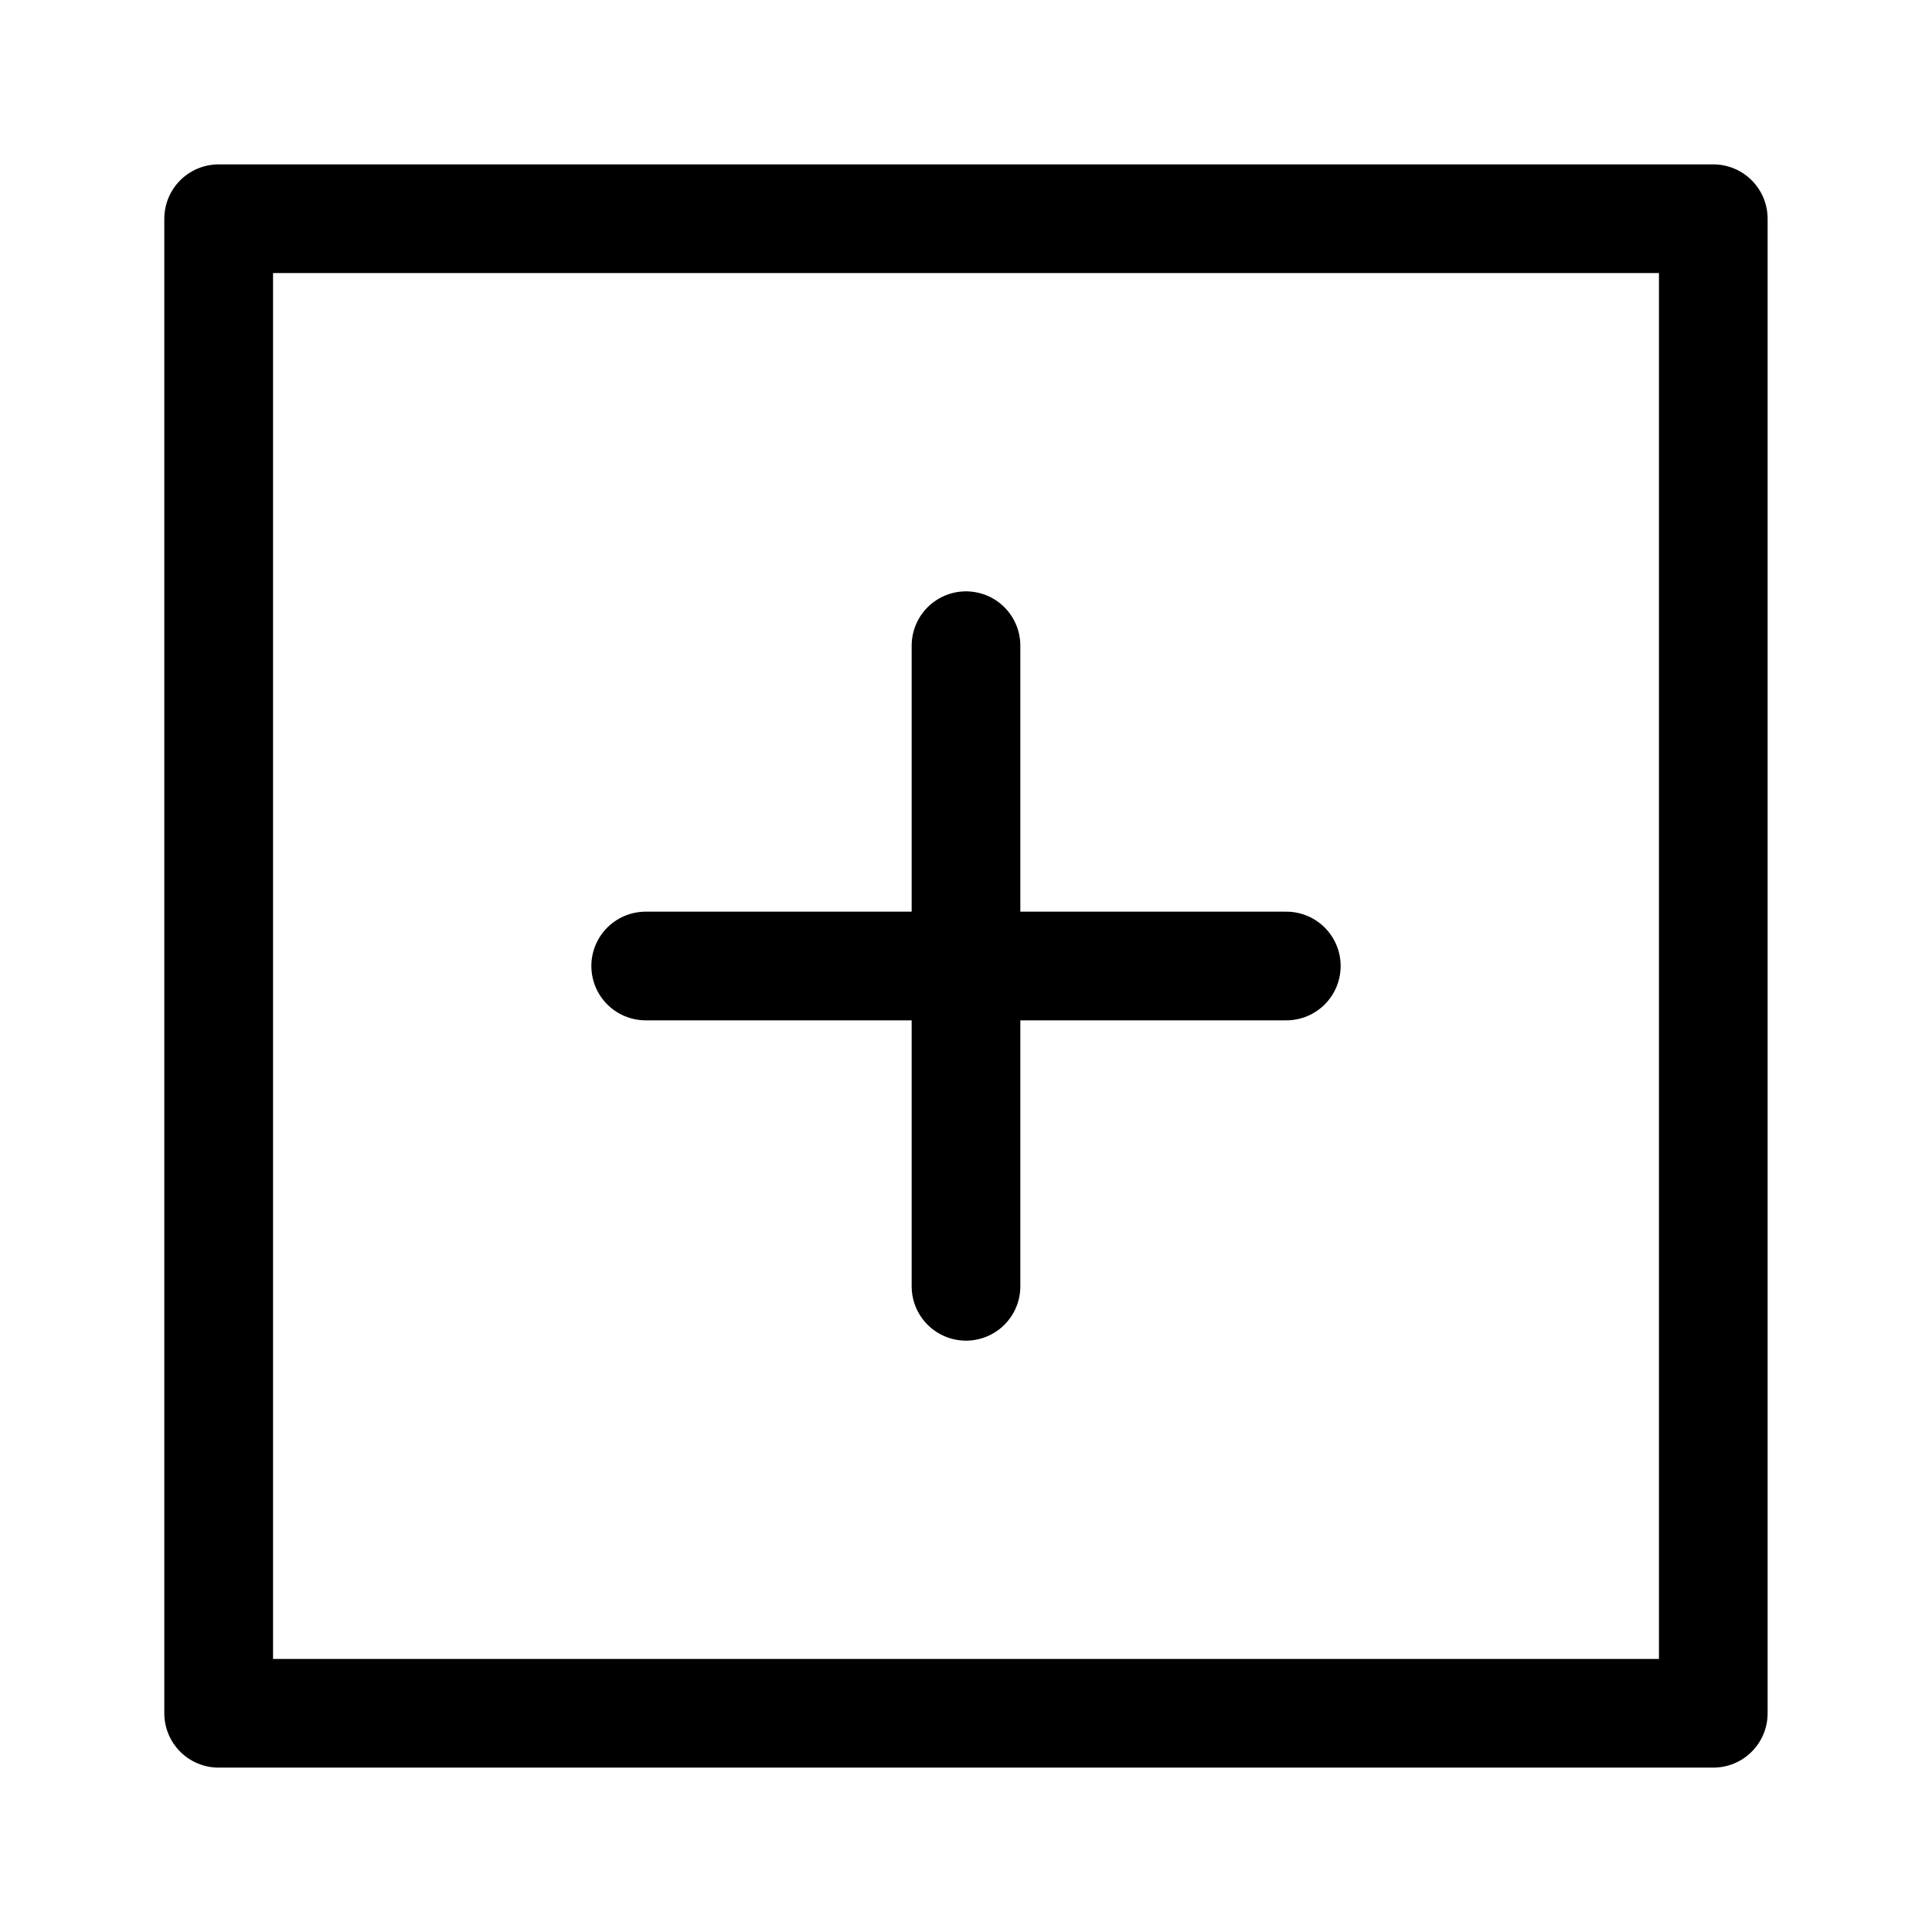
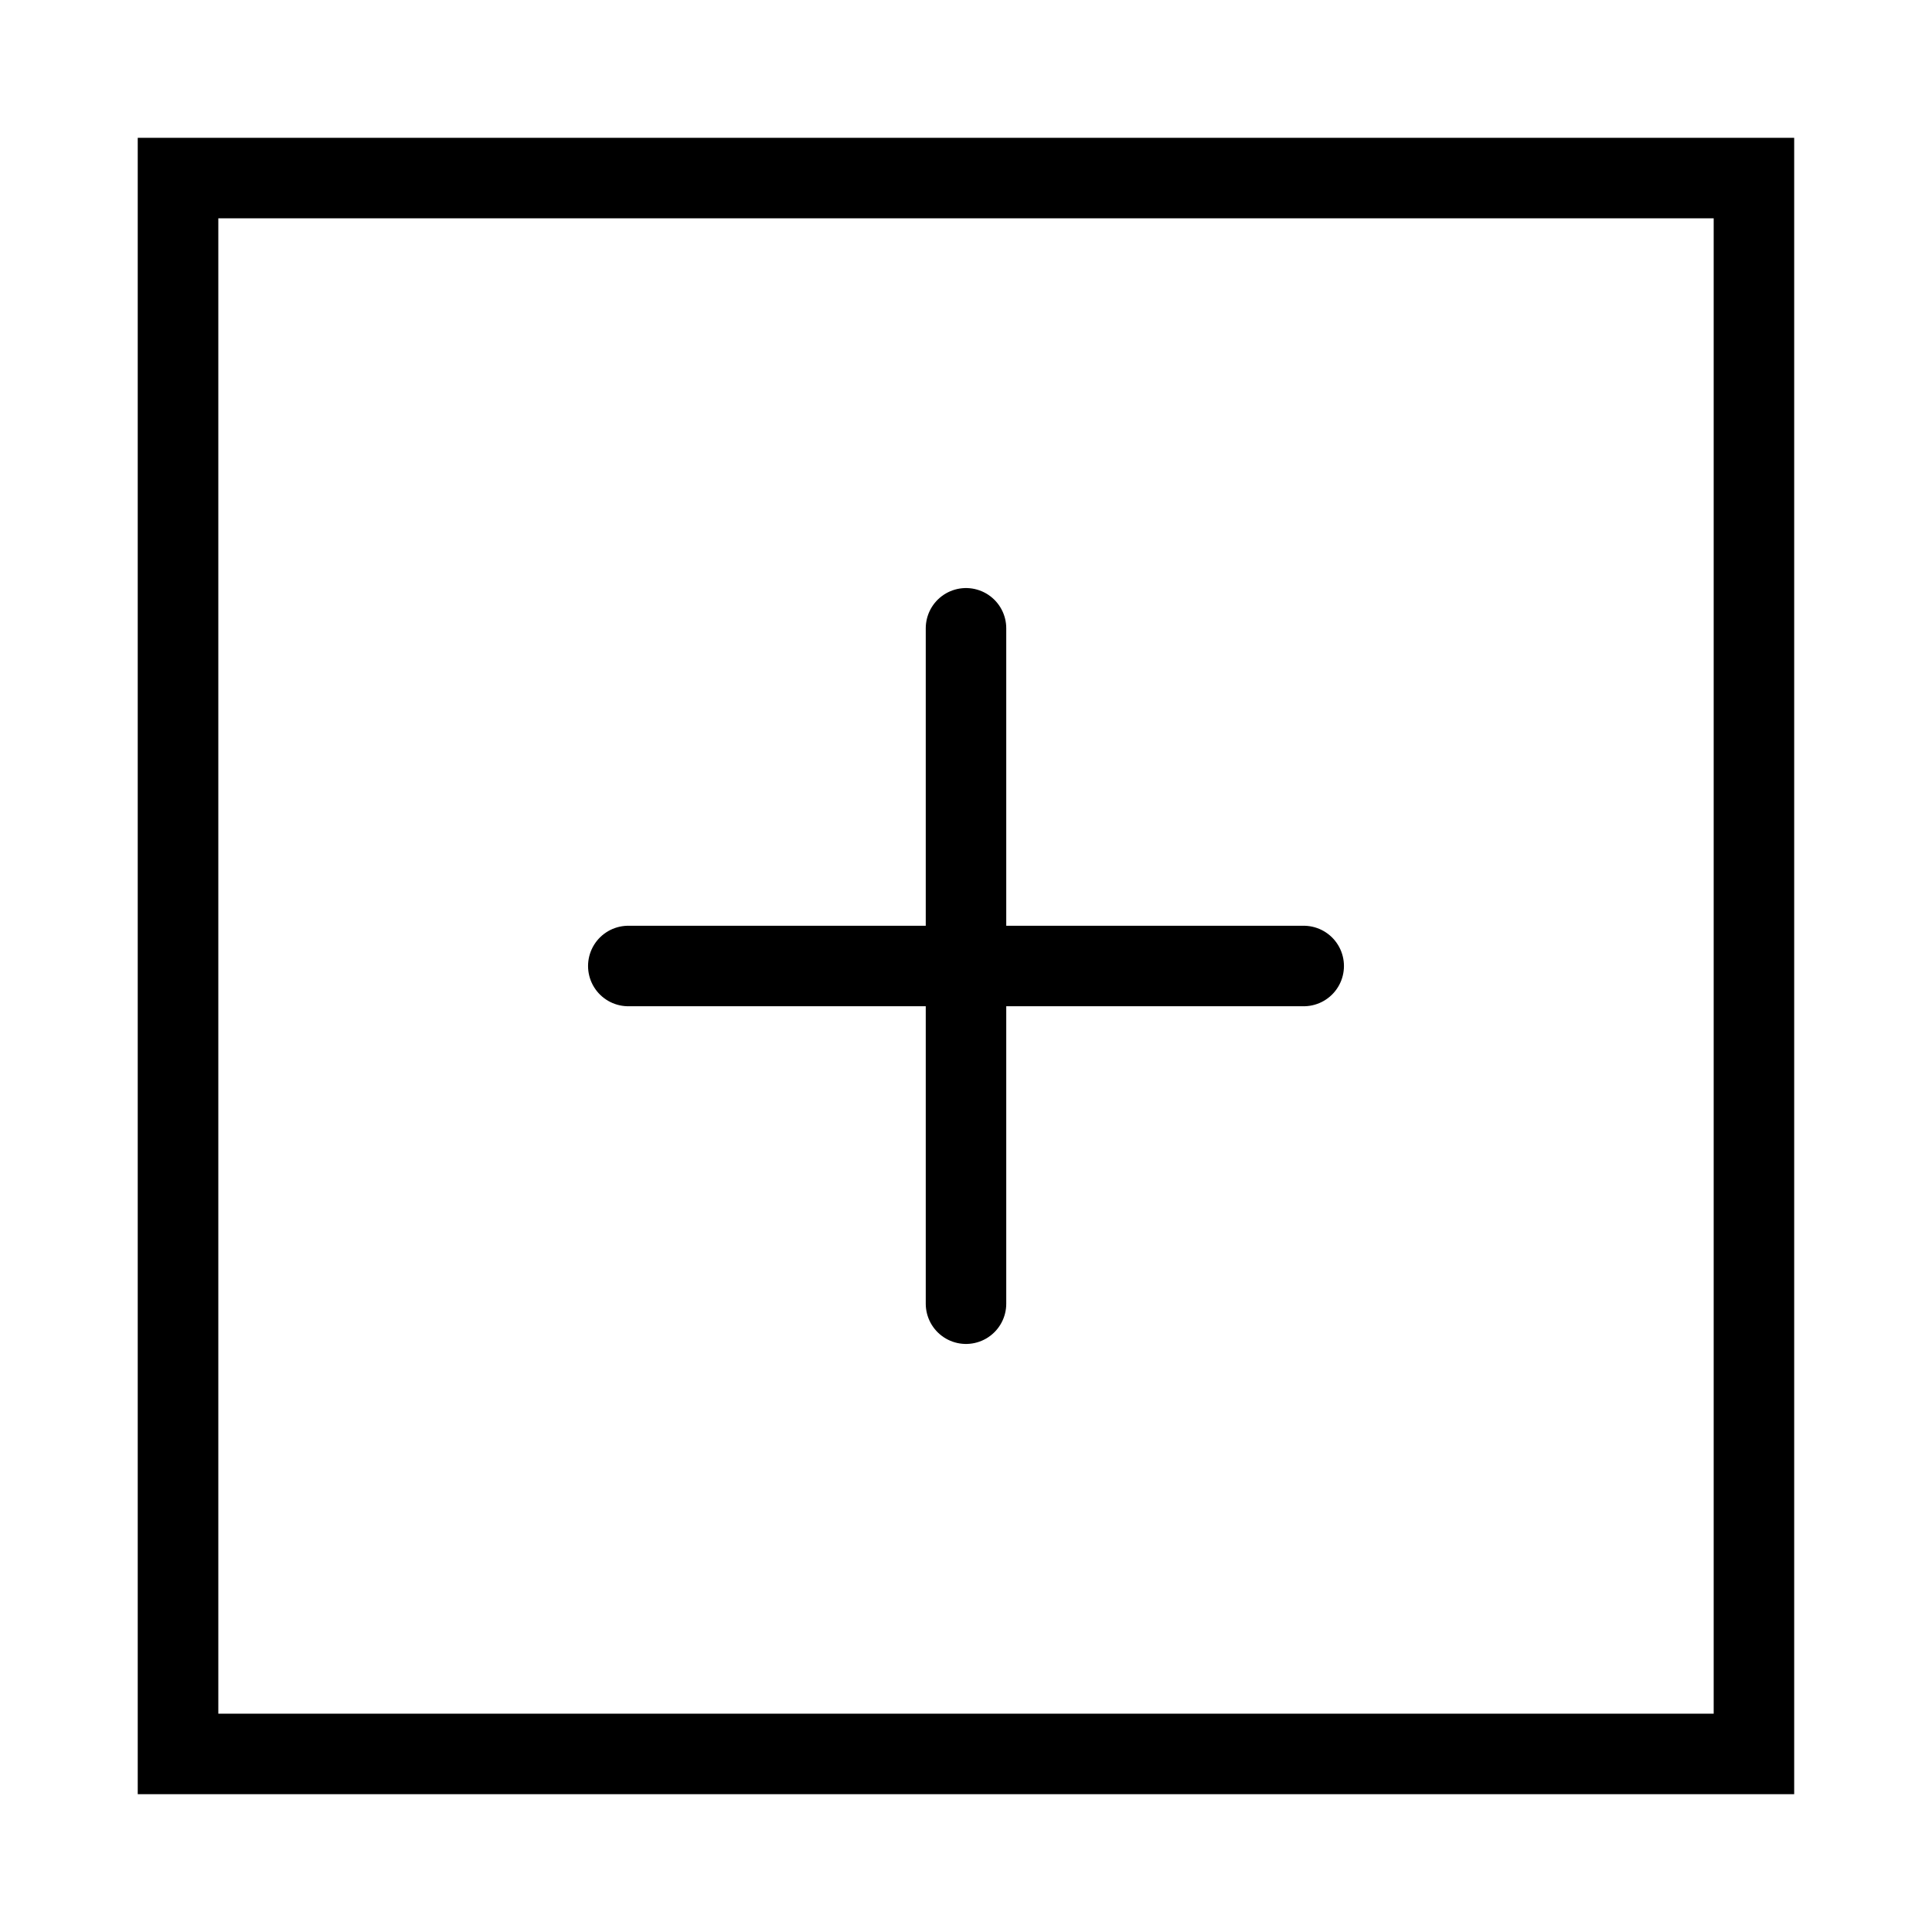
<svg xmlns="http://www.w3.org/2000/svg" stroke="currentColor" class="w-6 h-6" fill="none" height="24" version="1.1" viewBox="0 0 24 24" width="24" id="svg7037">
-   <defs id="defs7041" />
-   <path d="M 21.283,21.283 H 2.717 V 2.717 H 21.283 Z m -18.567,0 V 2.717 H 21.283 V 21.283 Z" style="stroke-width:1.35;stroke-linejoin:round;stroke-dasharray:none" id="path7033" />
-   <path stroke-linecap="round" stroke-linejoin="round" d="M 12,8.021 V 15.979 M 15.979,12 H 8.021" style="stroke-width:1.35;stroke-linejoin:round;stroke-dasharray:none" id="path7035" />
+   <path d="M 21.788,21.788 H 2.212 V 2.212 H 21.788 Z m -19.577,0 V 2.212 H 21.788 V 21.788 Z" id="path7033" />
+   <path stroke-linecap="round" stroke-linejoin="round" d="m 12,7.805 v 8.39 m 4.195,-4.195 H 7.805" id="path7035" />
</svg>
